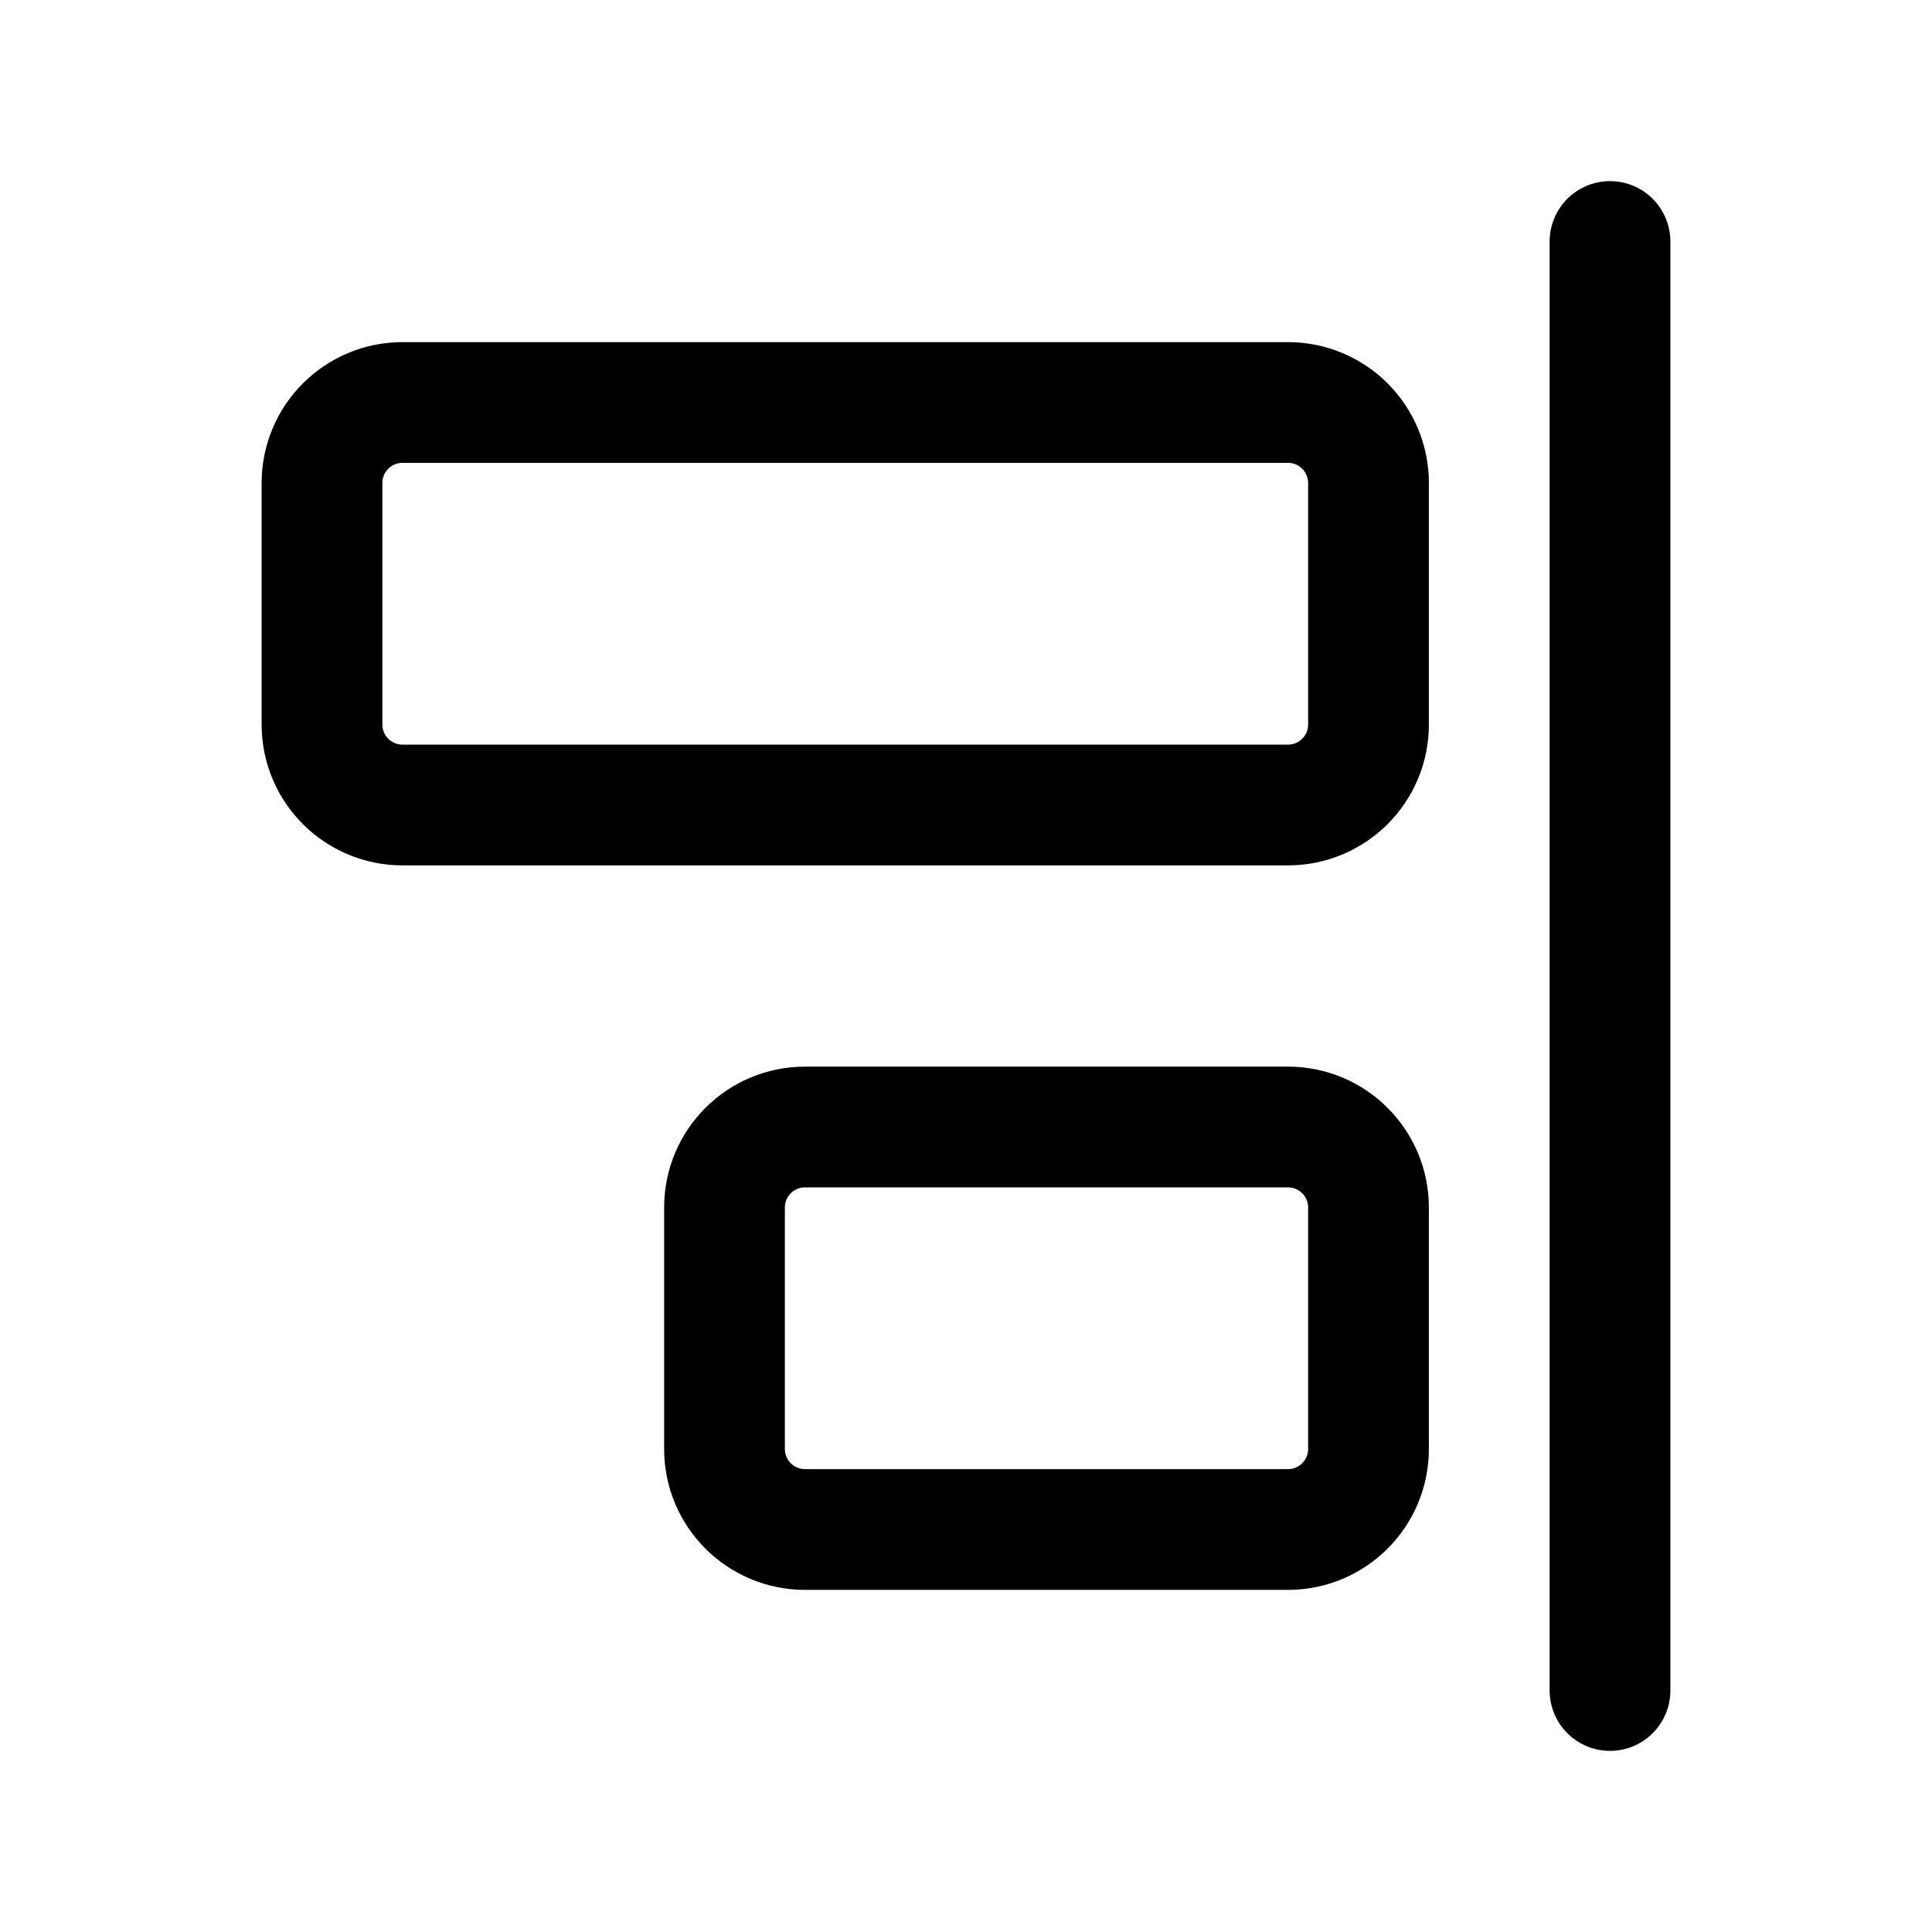
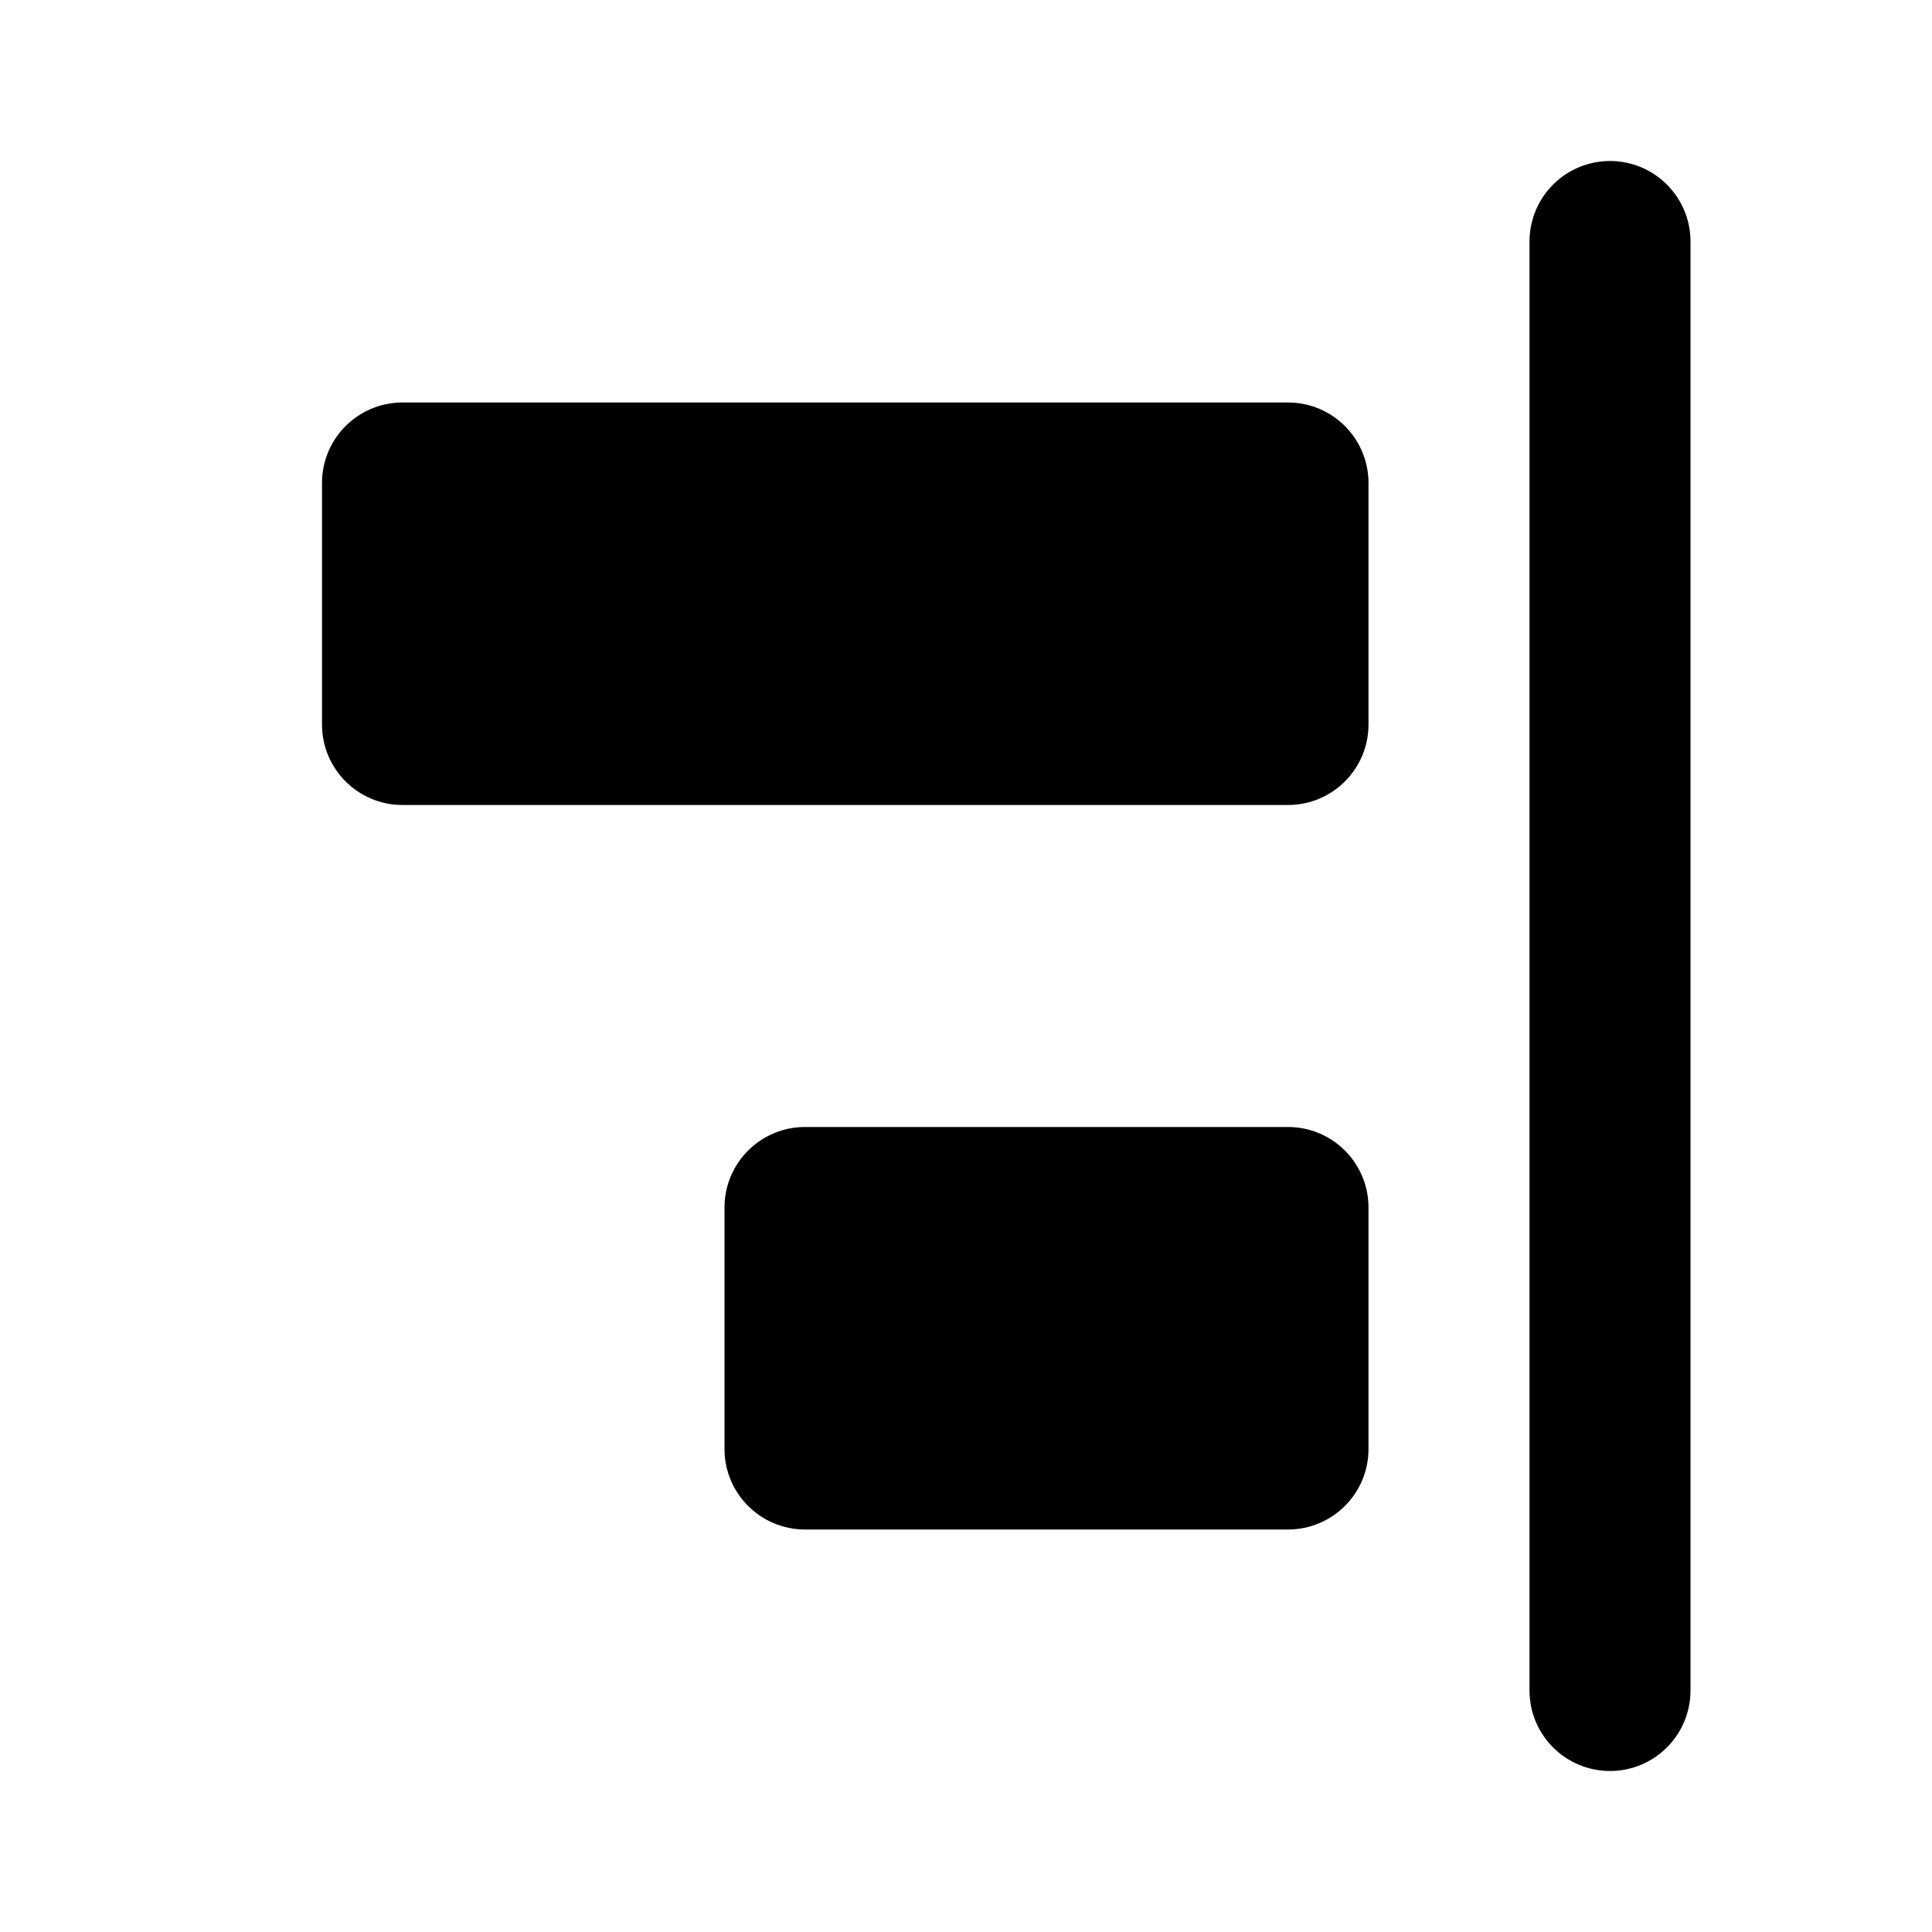
<svg xmlns="http://www.w3.org/2000/svg" viewBox="0 0 24 24" width="24" height="24" fill="none" stroke="currentColor" stroke-width="1.5" stroke-linecap="round" stroke-linejoin="round">
-   <path d="M20 3 V21" />
-   <rect x="4" y="5" width="13" height="5" rx="1" />
-   <rect x="9" y="14" width="8" height="5" rx="1" />
+   <path d="M20 3V21" stroke-width="2" />
+   <rect x="4" y="5" width="13" height="5" rx="1" fill="currentColor" stroke="none" />
+   <rect x="9" y="14" width="8" height="5" rx="1" fill="currentColor" stroke="none" />
</svg>
